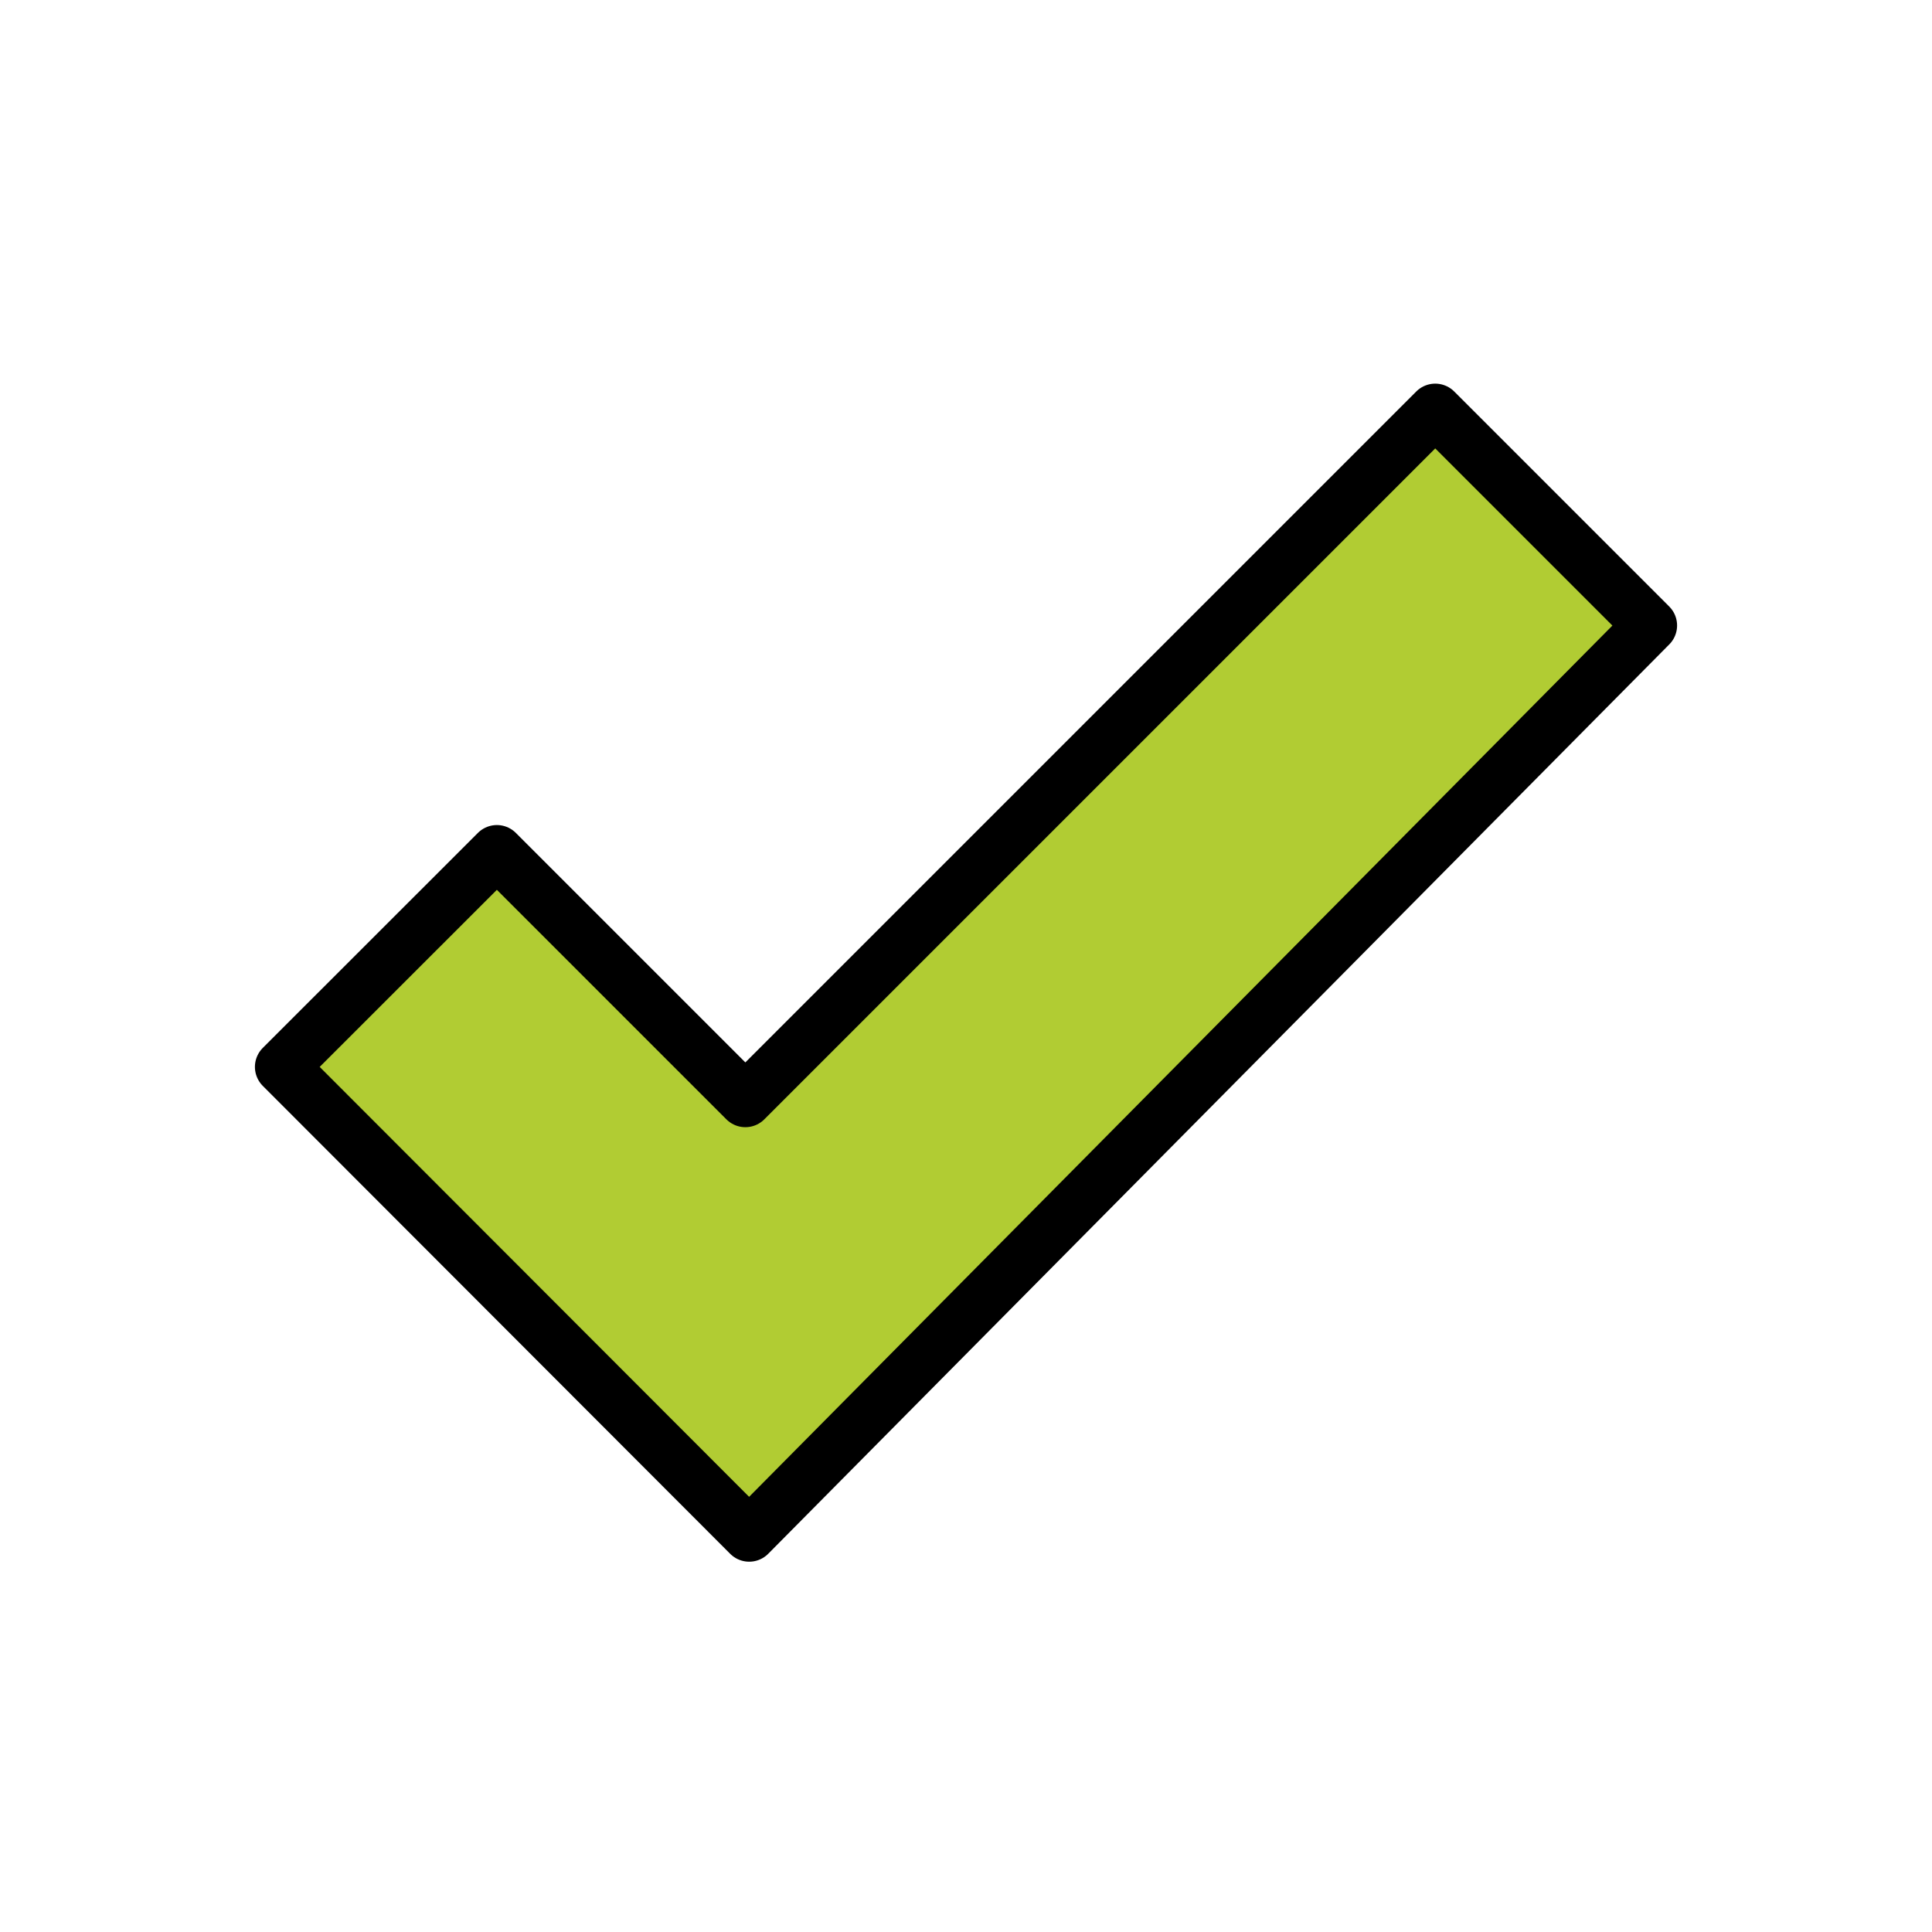
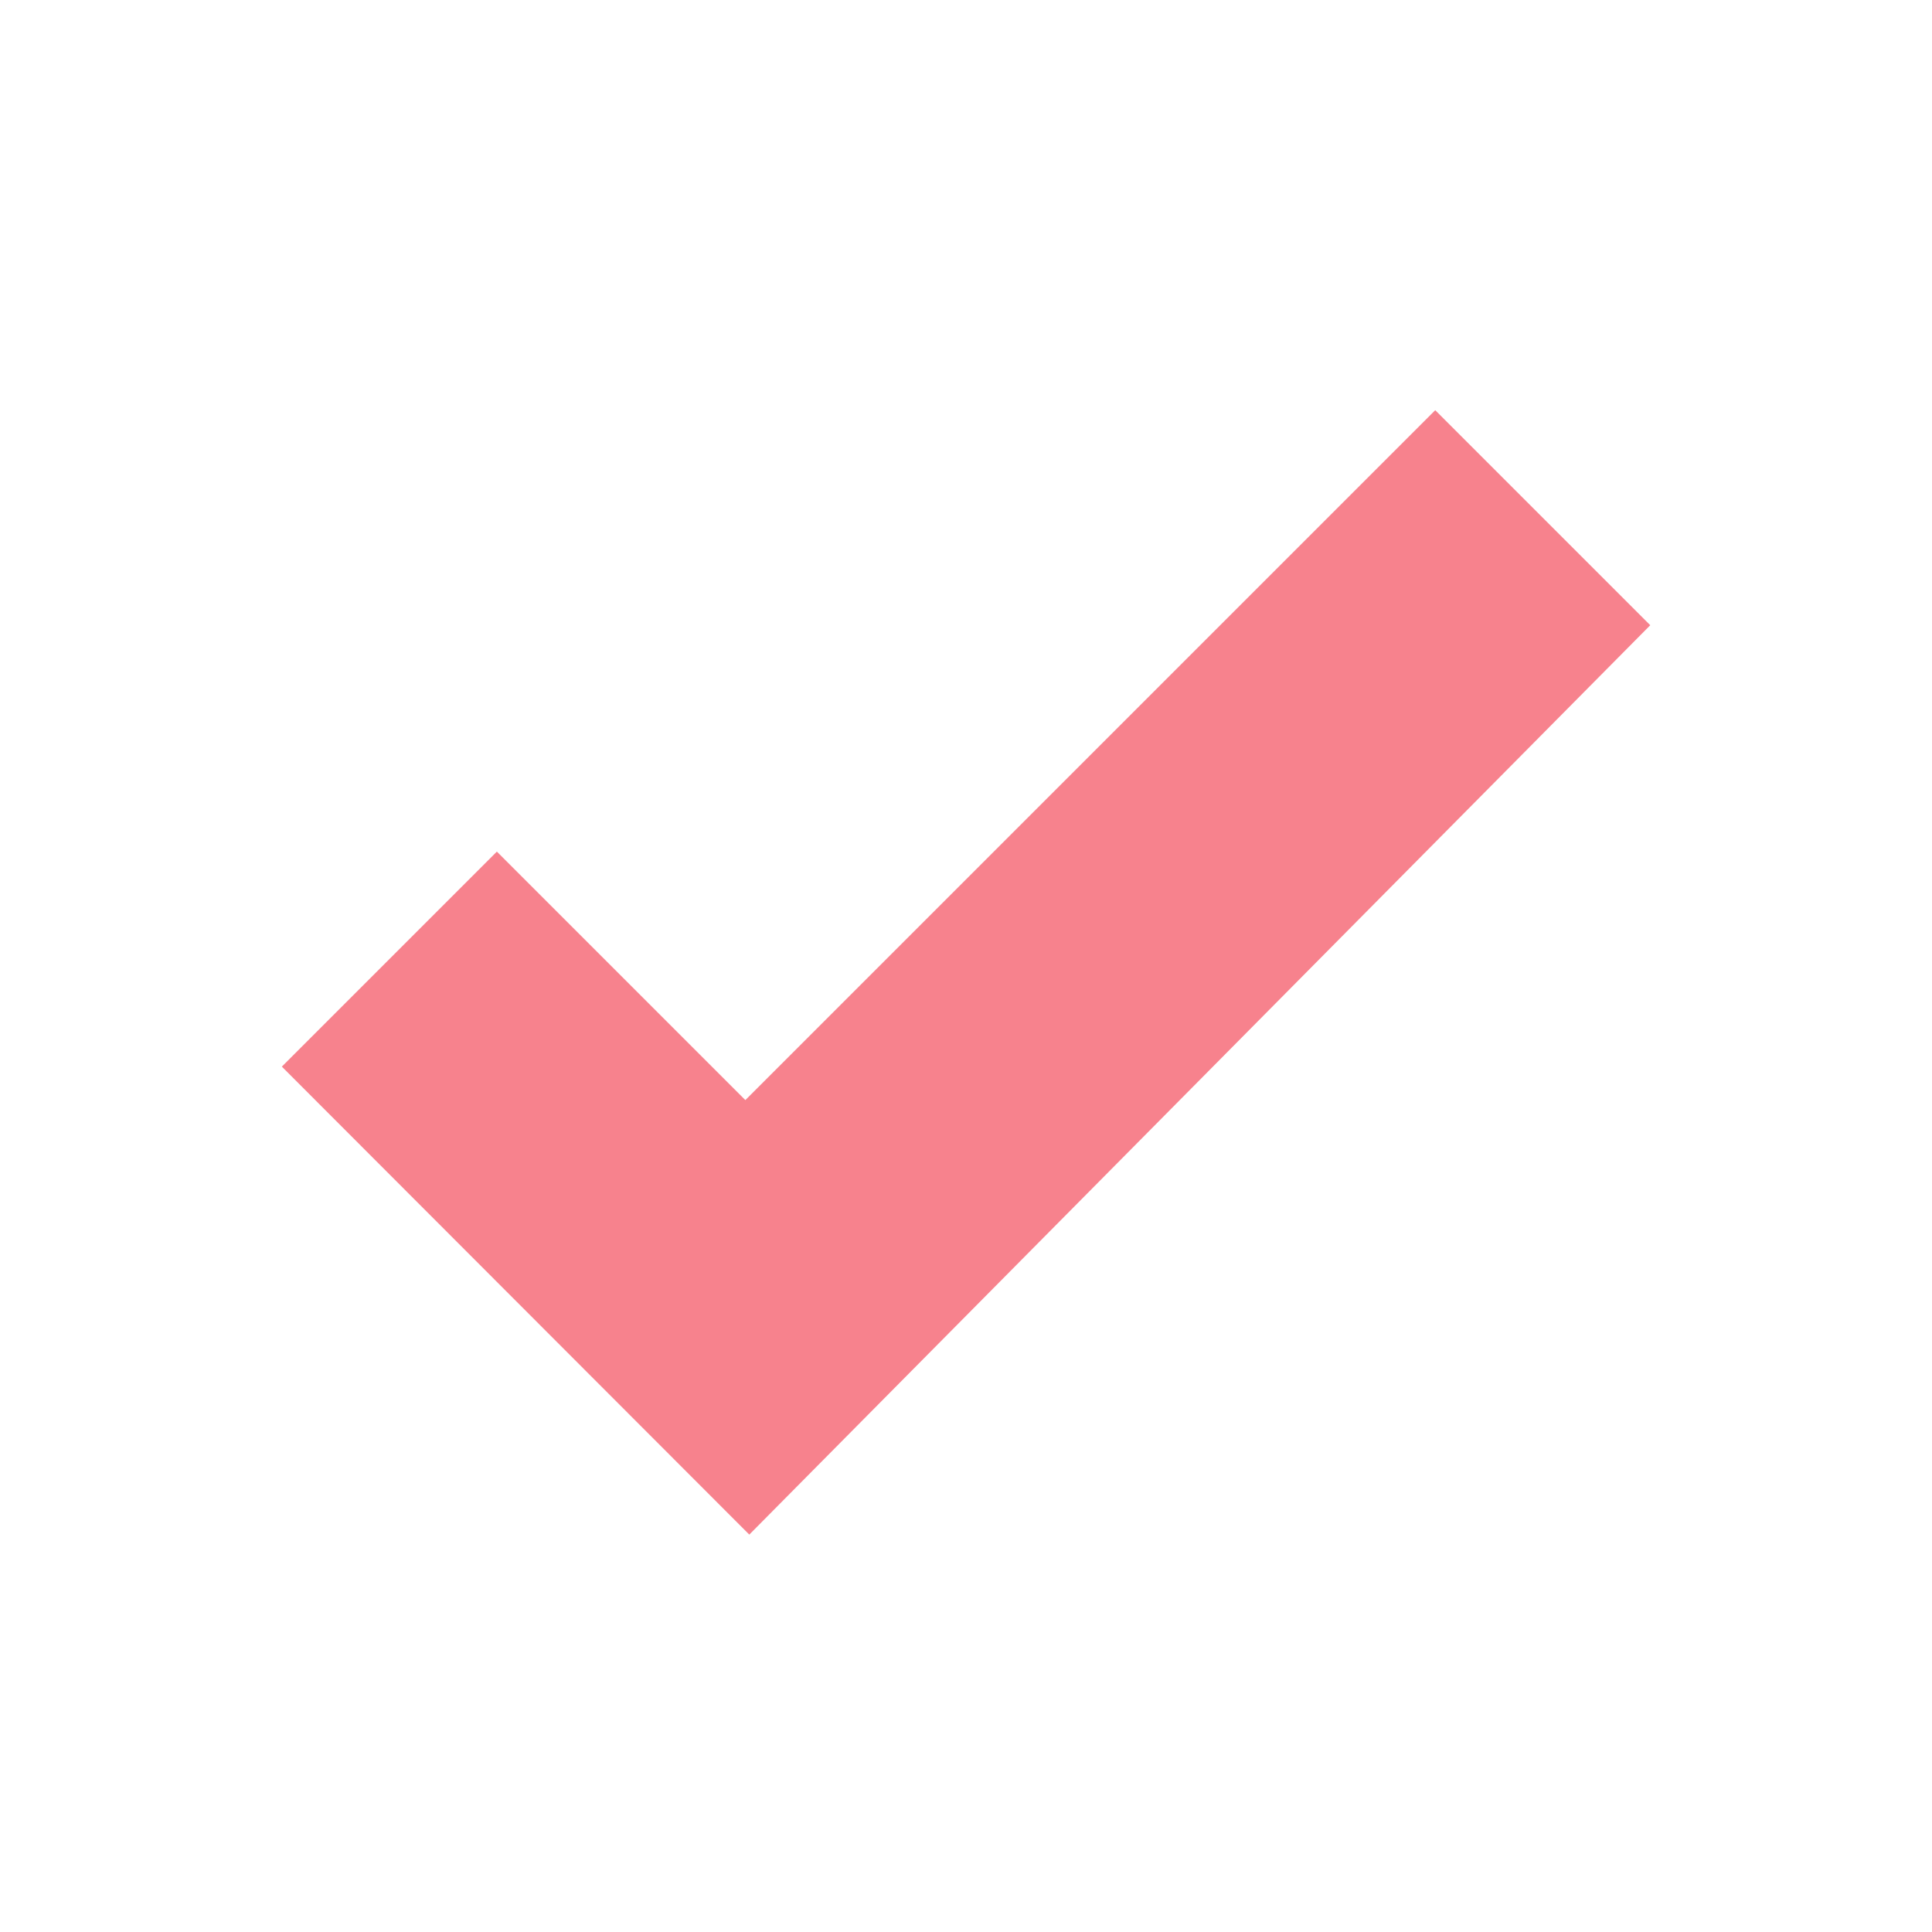
<svg xmlns="http://www.w3.org/2000/svg" id="emoji" viewBox="0 0 72 72">
  <g id="color">
-     <path fill="#b1cc33" d="m61.5 23.3-8.013-8.013-25.71 25.71-9.26-9.26-8.013 8.013 17.42 17.44z" />
+     <path fill="#f7828d" d="m61.5 23.3-8.013-8.013-25.71 25.71-9.26-9.26-8.013 8.013 17.42 17.44z" />
  </g>
  <g id="line">
-     <path fill="none" stroke="#000" stroke-linecap="round" stroke-linejoin="round" stroke-miterlimit="10" stroke-width="2" d="m10.5 39.76 17.42 17.44 33.58-33.89-8.013-8.013-25.71 25.71-9.26-9.26z" />
+     <path fill="none" stroke="none" stroke-linecap="round" stroke-linejoin="round" stroke-miterlimit="10" stroke-width="2" d="m10.5 39.76 17.42 17.44 33.58-33.89-8.013-8.013-25.71 25.71-9.26-9.26z" />
  </g>
</svg>
